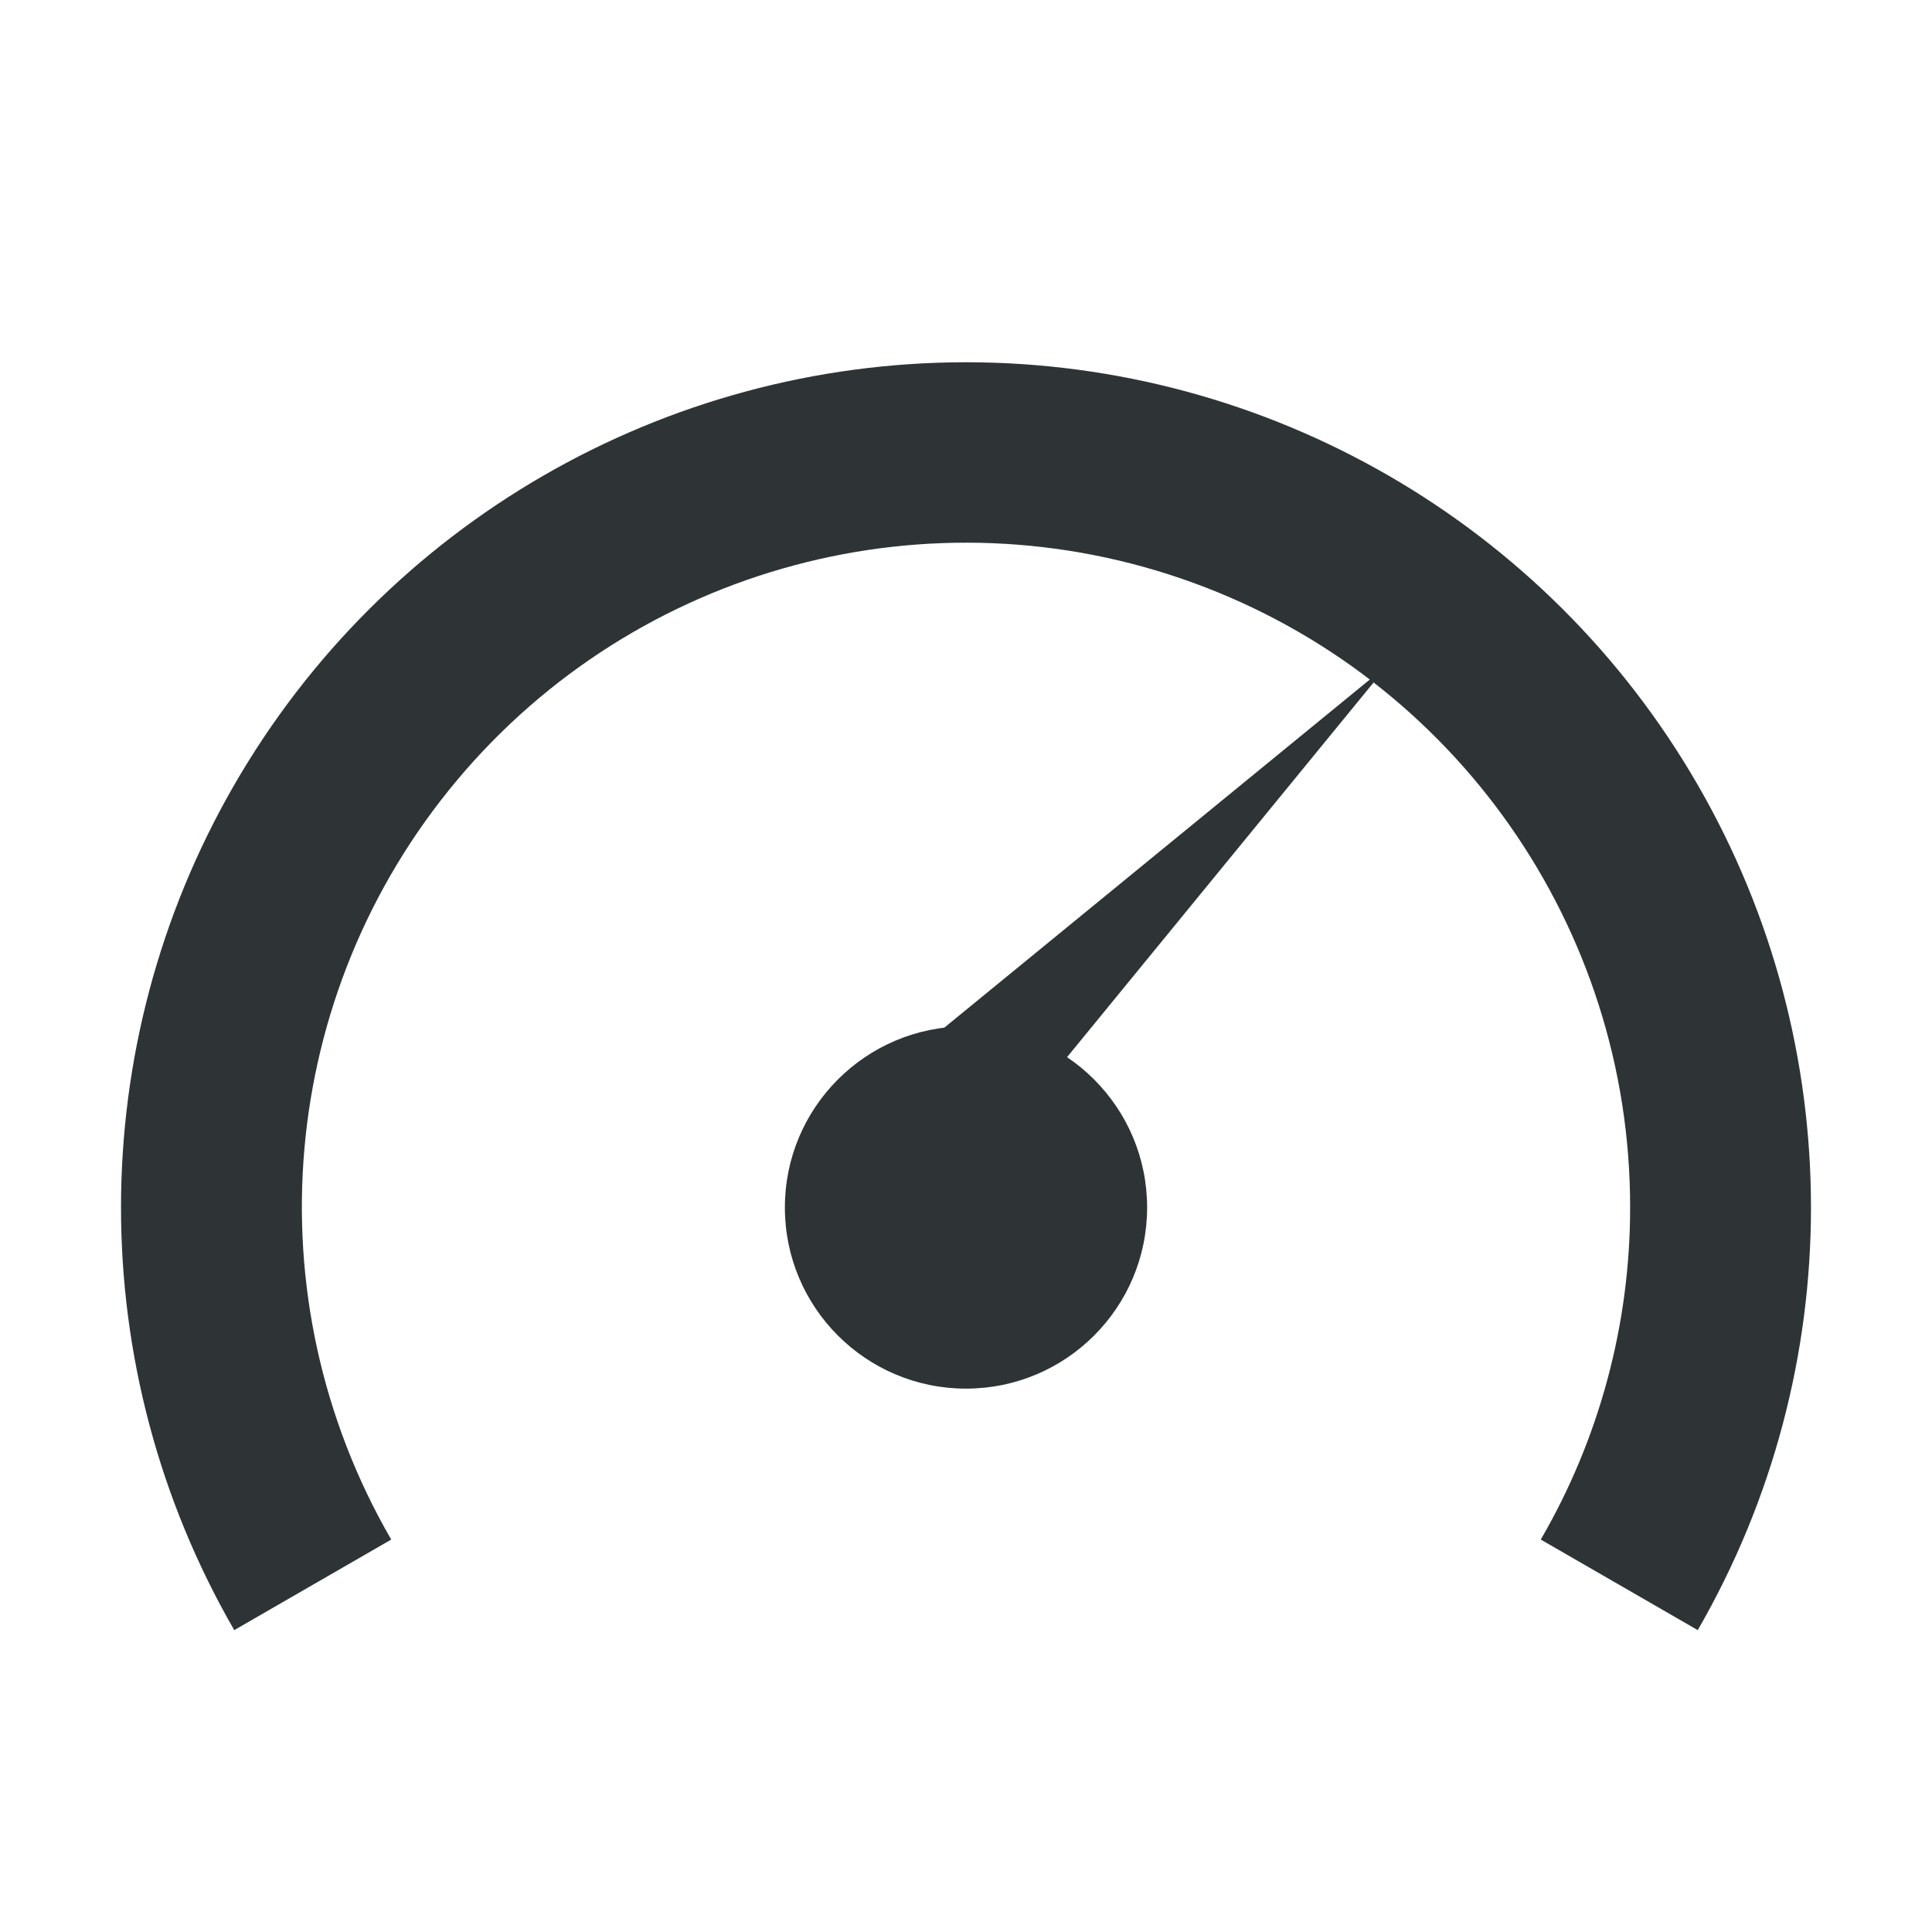
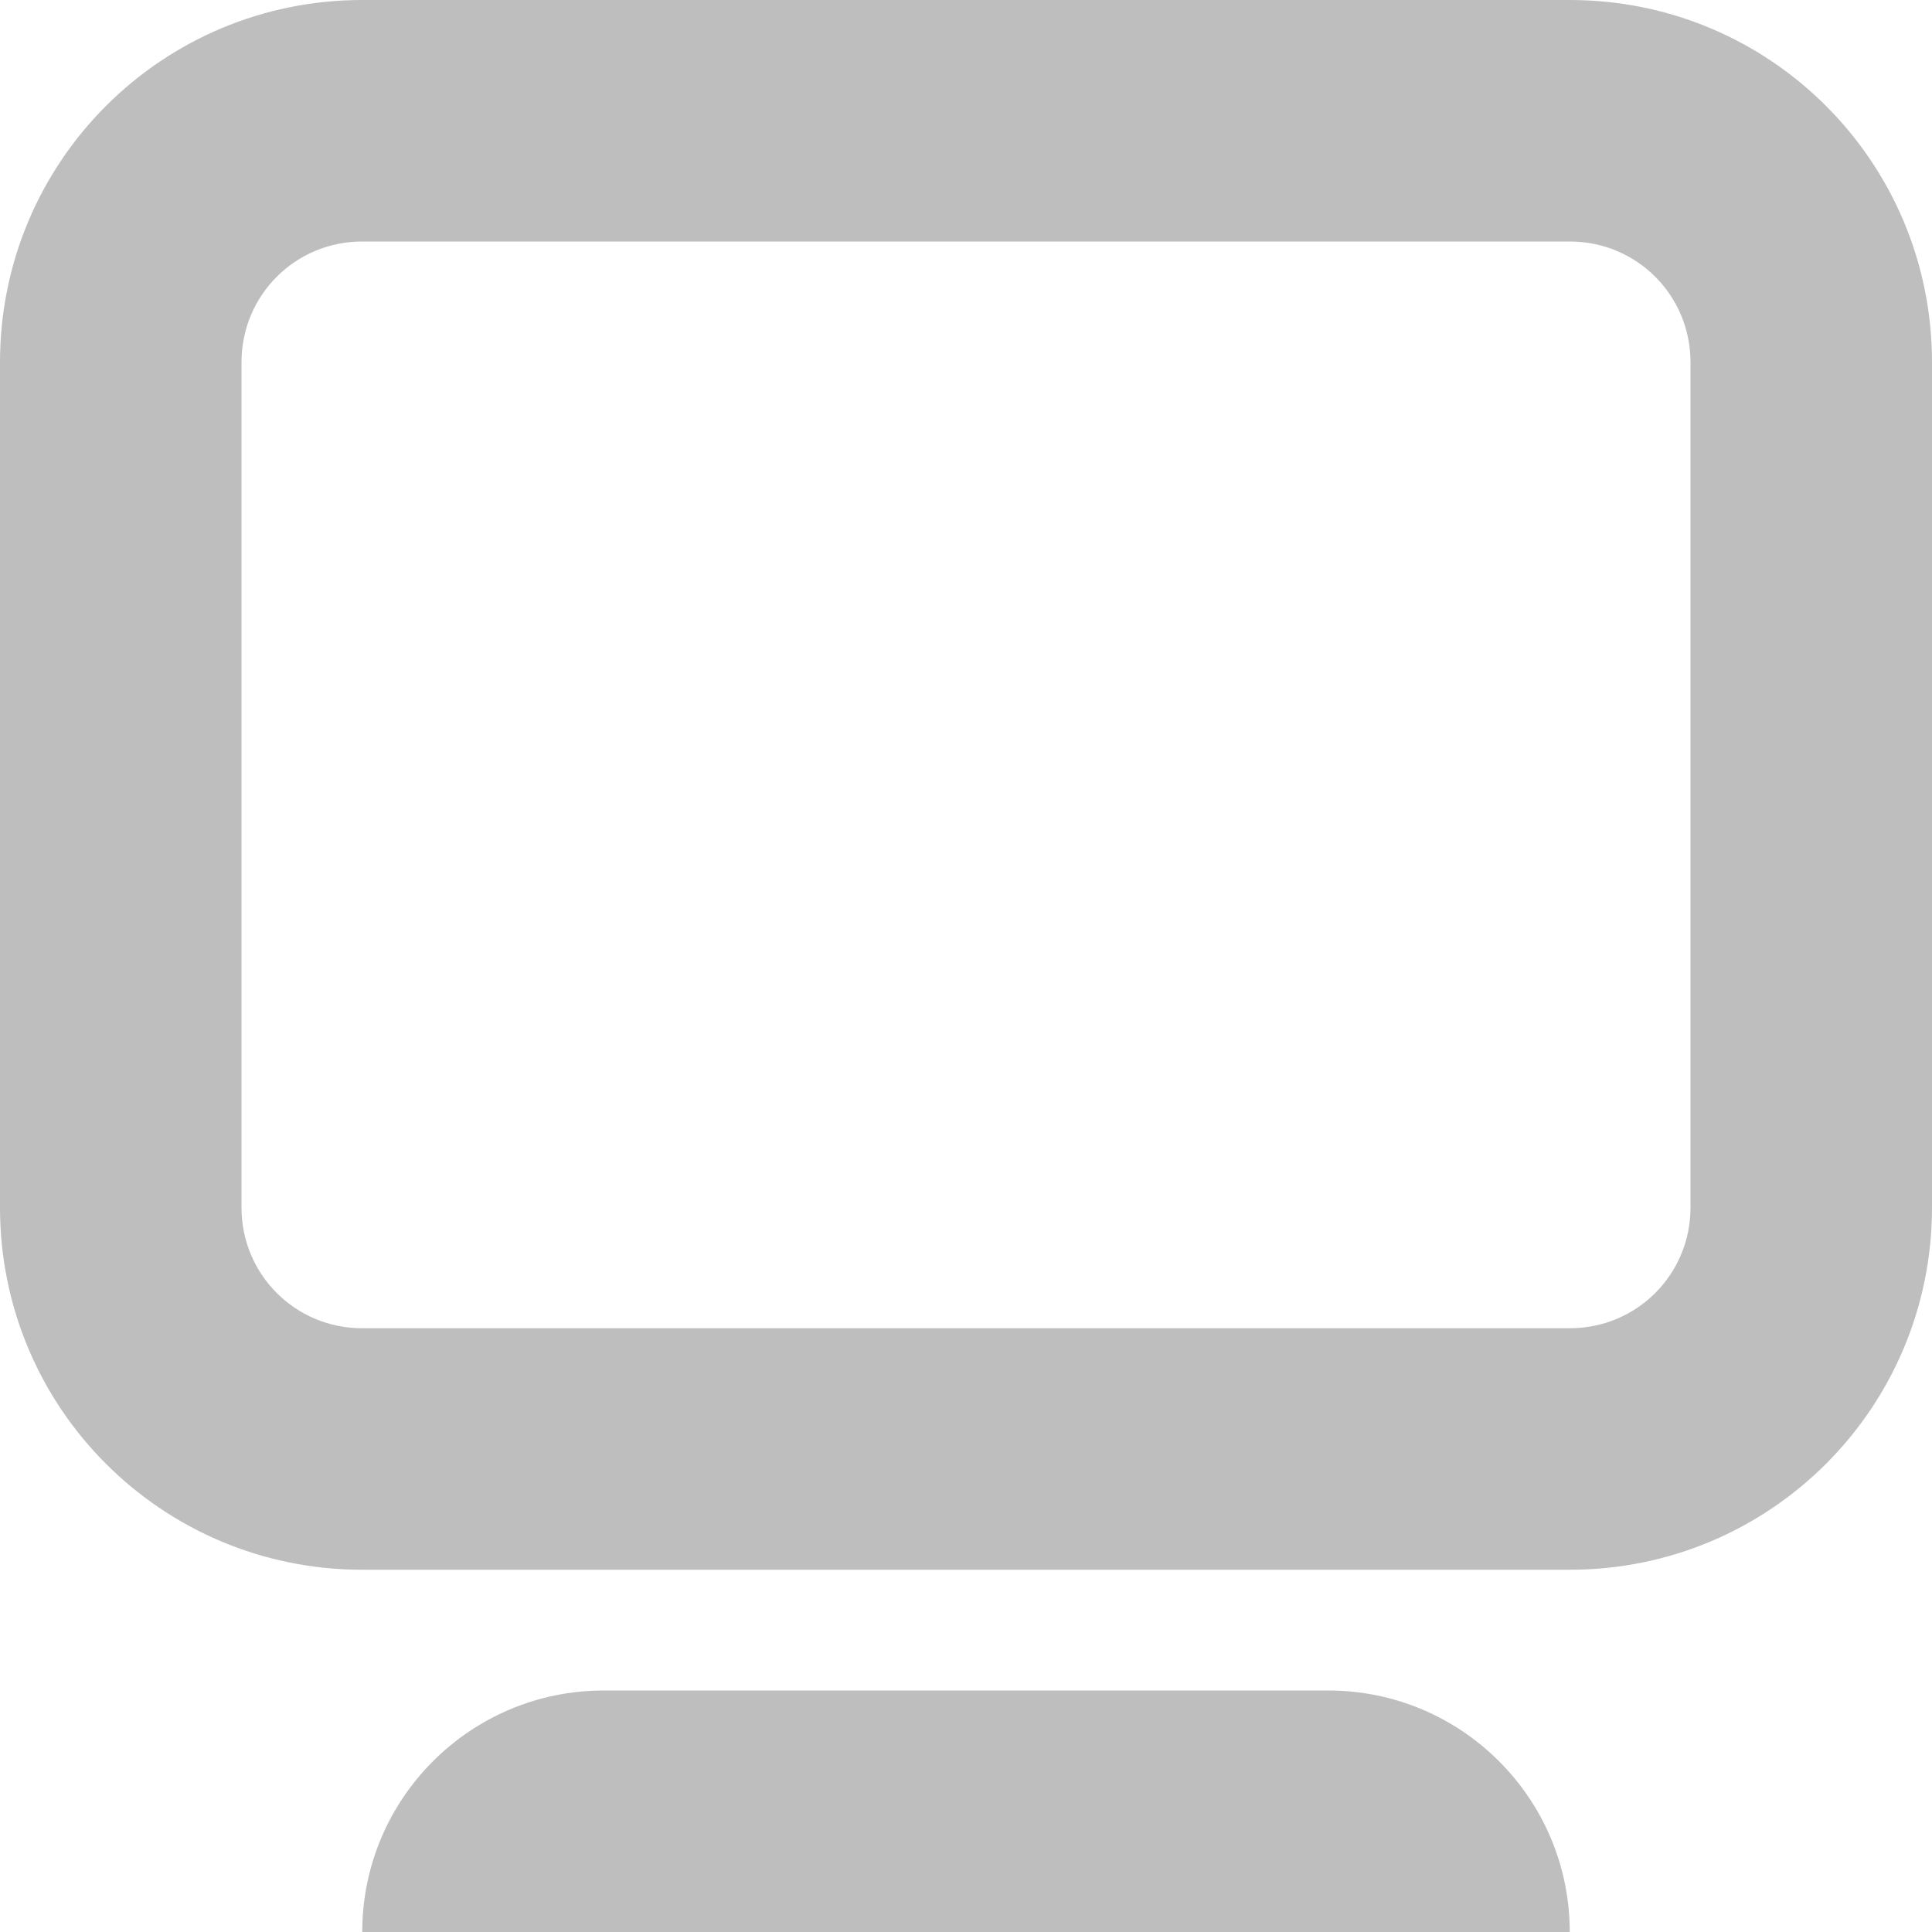
- <svg xmlns="http://www.w3.org/2000/svg" width="16" height="16" viewBox="0 0 16 16">
-   <path fill="#2e3436" d="M8 3a7 7 0 0 0-6.06 10.5l1.3-.75A5.5 5.5 0 1 1 13.5 10a5.47 5.47 0 0 1-.74 2.75l1.3.75A7 7 0 0 0 8 3z" />
-   <path fill="#2e3436" d="M7.1 9.1l4.4-3.6-3.6 4.4z" />
-   <circle fill="#2e3436" cx="8" cy="10" r="1.5" />
+ <svg xmlns="http://www.w3.org/2000/svg" width="16" height="16">
+   <path fill="#bebebe" d="M3 0C1.34 0 0 1.34 0 3v7c0 1.66 1.34 3 3 3h10c1.66 0 3-1.34 3-3V3c0-1.66-1.34-3-3-3zm0 2h10c.555 0 1 .445 1 1v7c0 .555-.445 1-1 1H3c-.555 0-1-.445-1-1V3c0-.555.445-1 1-1m2 12a2 2 0 0 0-2 2h10a2 2 0 0 0-2-2zm0 0" />
</svg>
